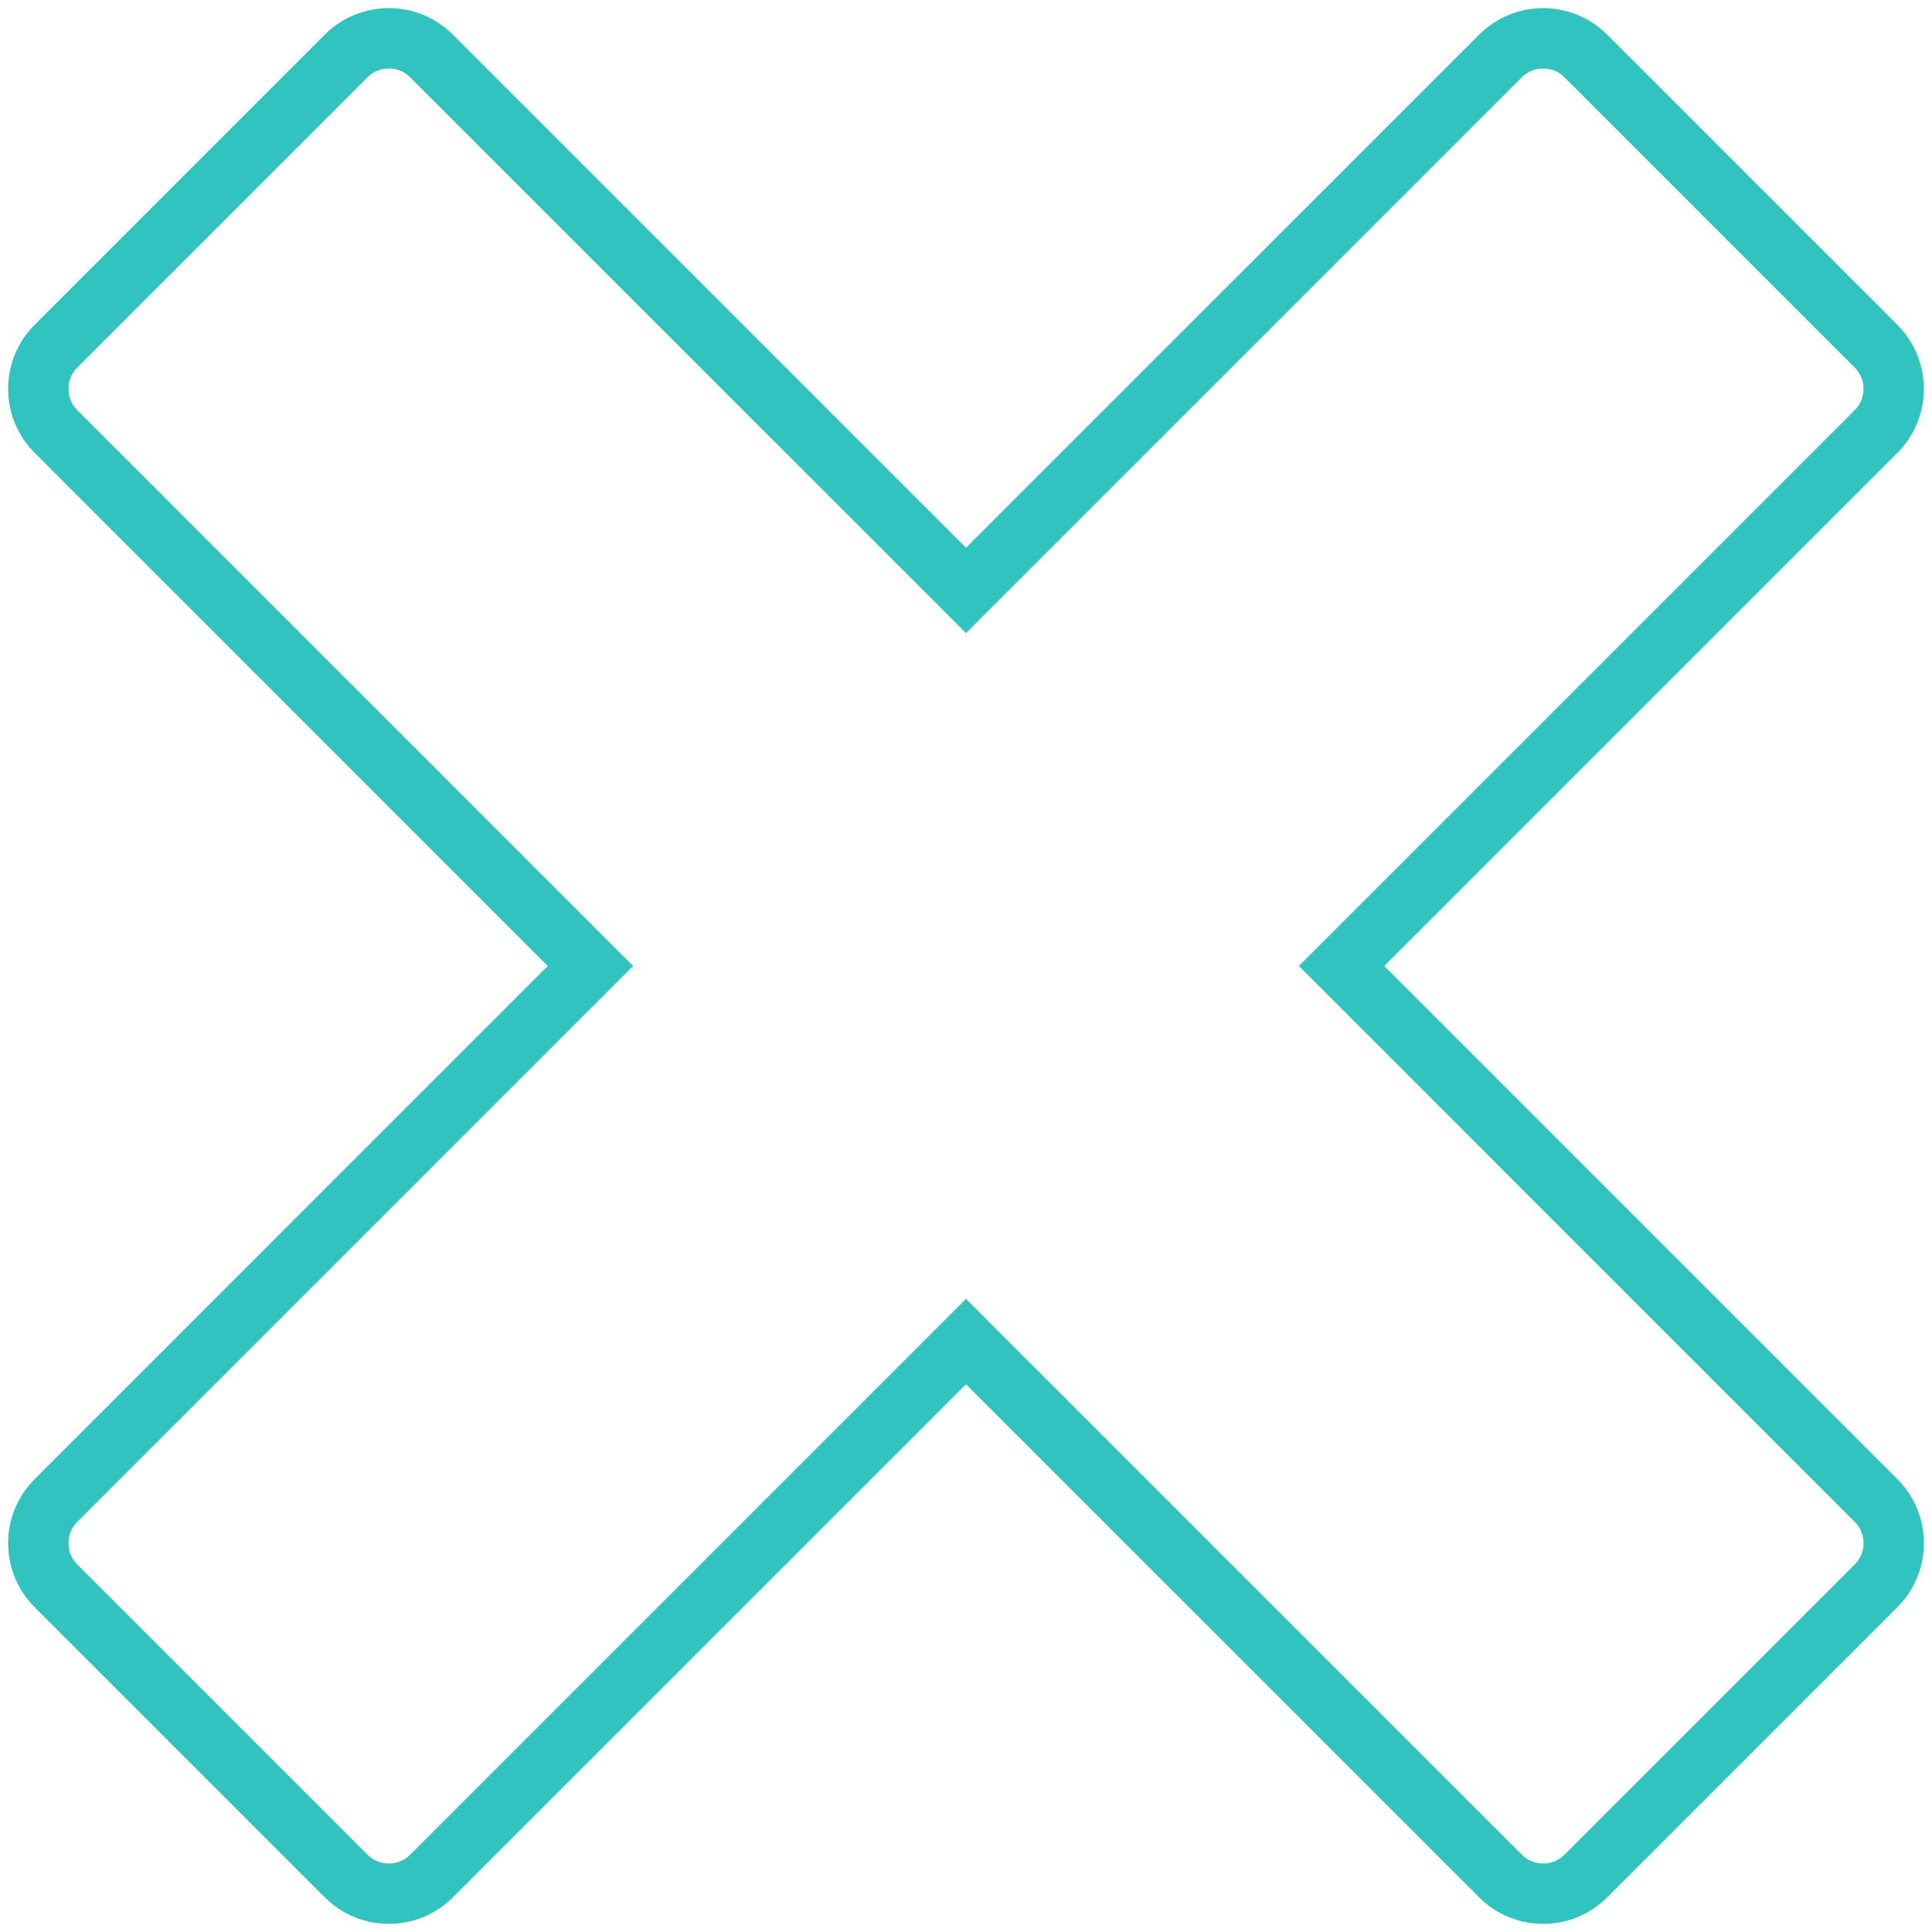
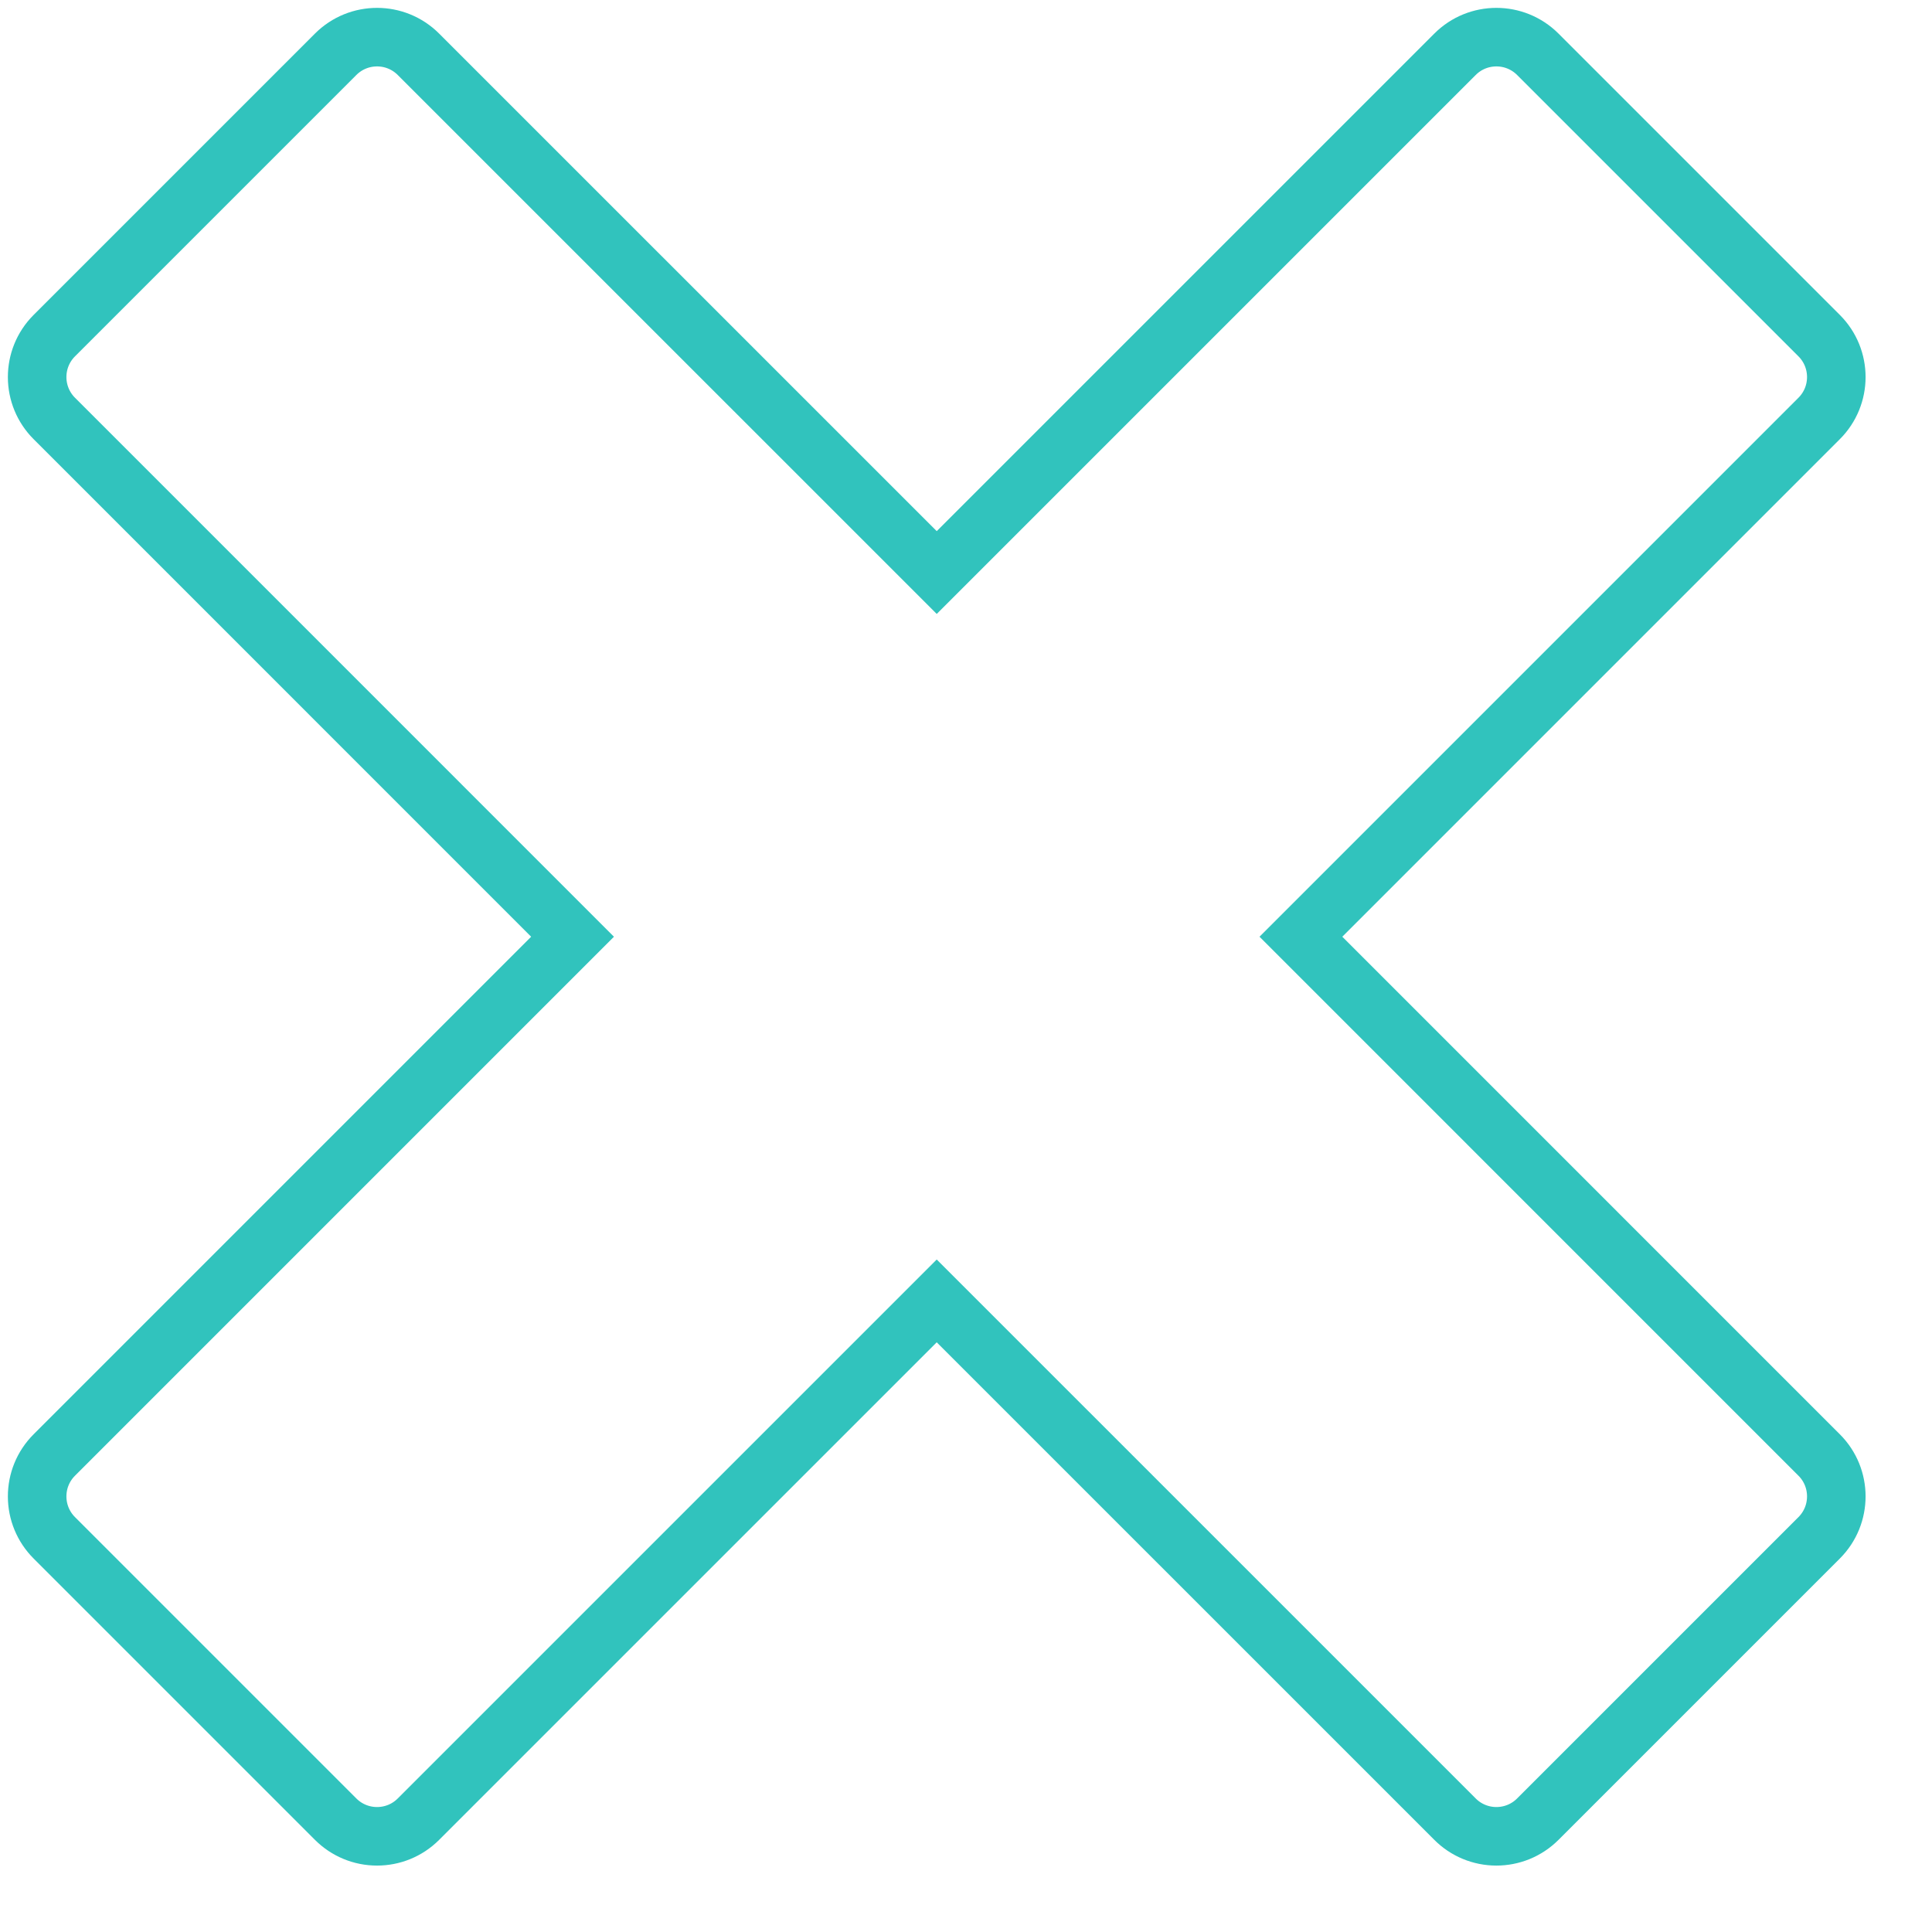
- <svg xmlns="http://www.w3.org/2000/svg" width="64" height="64">
+ <svg xmlns="http://www.w3.org/2000/svg" width="100%" height="100%" viewBox="0 0 66 66">
  <path d="M51.12 1.269c.511 0 1.023.195 1.414.586l9.611 9.611c.391.391.586.903.586 1.415s-.195 1.023-.586 1.414L44.441 32l17.704 17.705c.391.39.586.902.586 1.414 0 .512-.195 1.024-.586 1.415l-9.611 9.611c-.391.391-.903.586-1.415.586a1.994 1.994 0 0 1-1.414-.586L32 44.441 14.295 62.145c-.39.391-.902.586-1.414.586a1.994 1.994 0 0 1-1.415-.586l-9.611-9.611a1.994 1.994 0 0 1-.586-1.415c0-.512.195-1.023.586-1.414L19.559 32 1.855 14.295a1.994 1.994 0 0 1-.586-1.414c0-.512.195-1.024.586-1.415l9.611-9.611c.391-.391.903-.586 1.415-.586s1.023.195 1.414.586L32 19.559 49.705 1.855c.39-.391.902-.586 1.414-.586Z" stroke="#31C3BD" stroke-width="2" fill="none" />
</svg>
